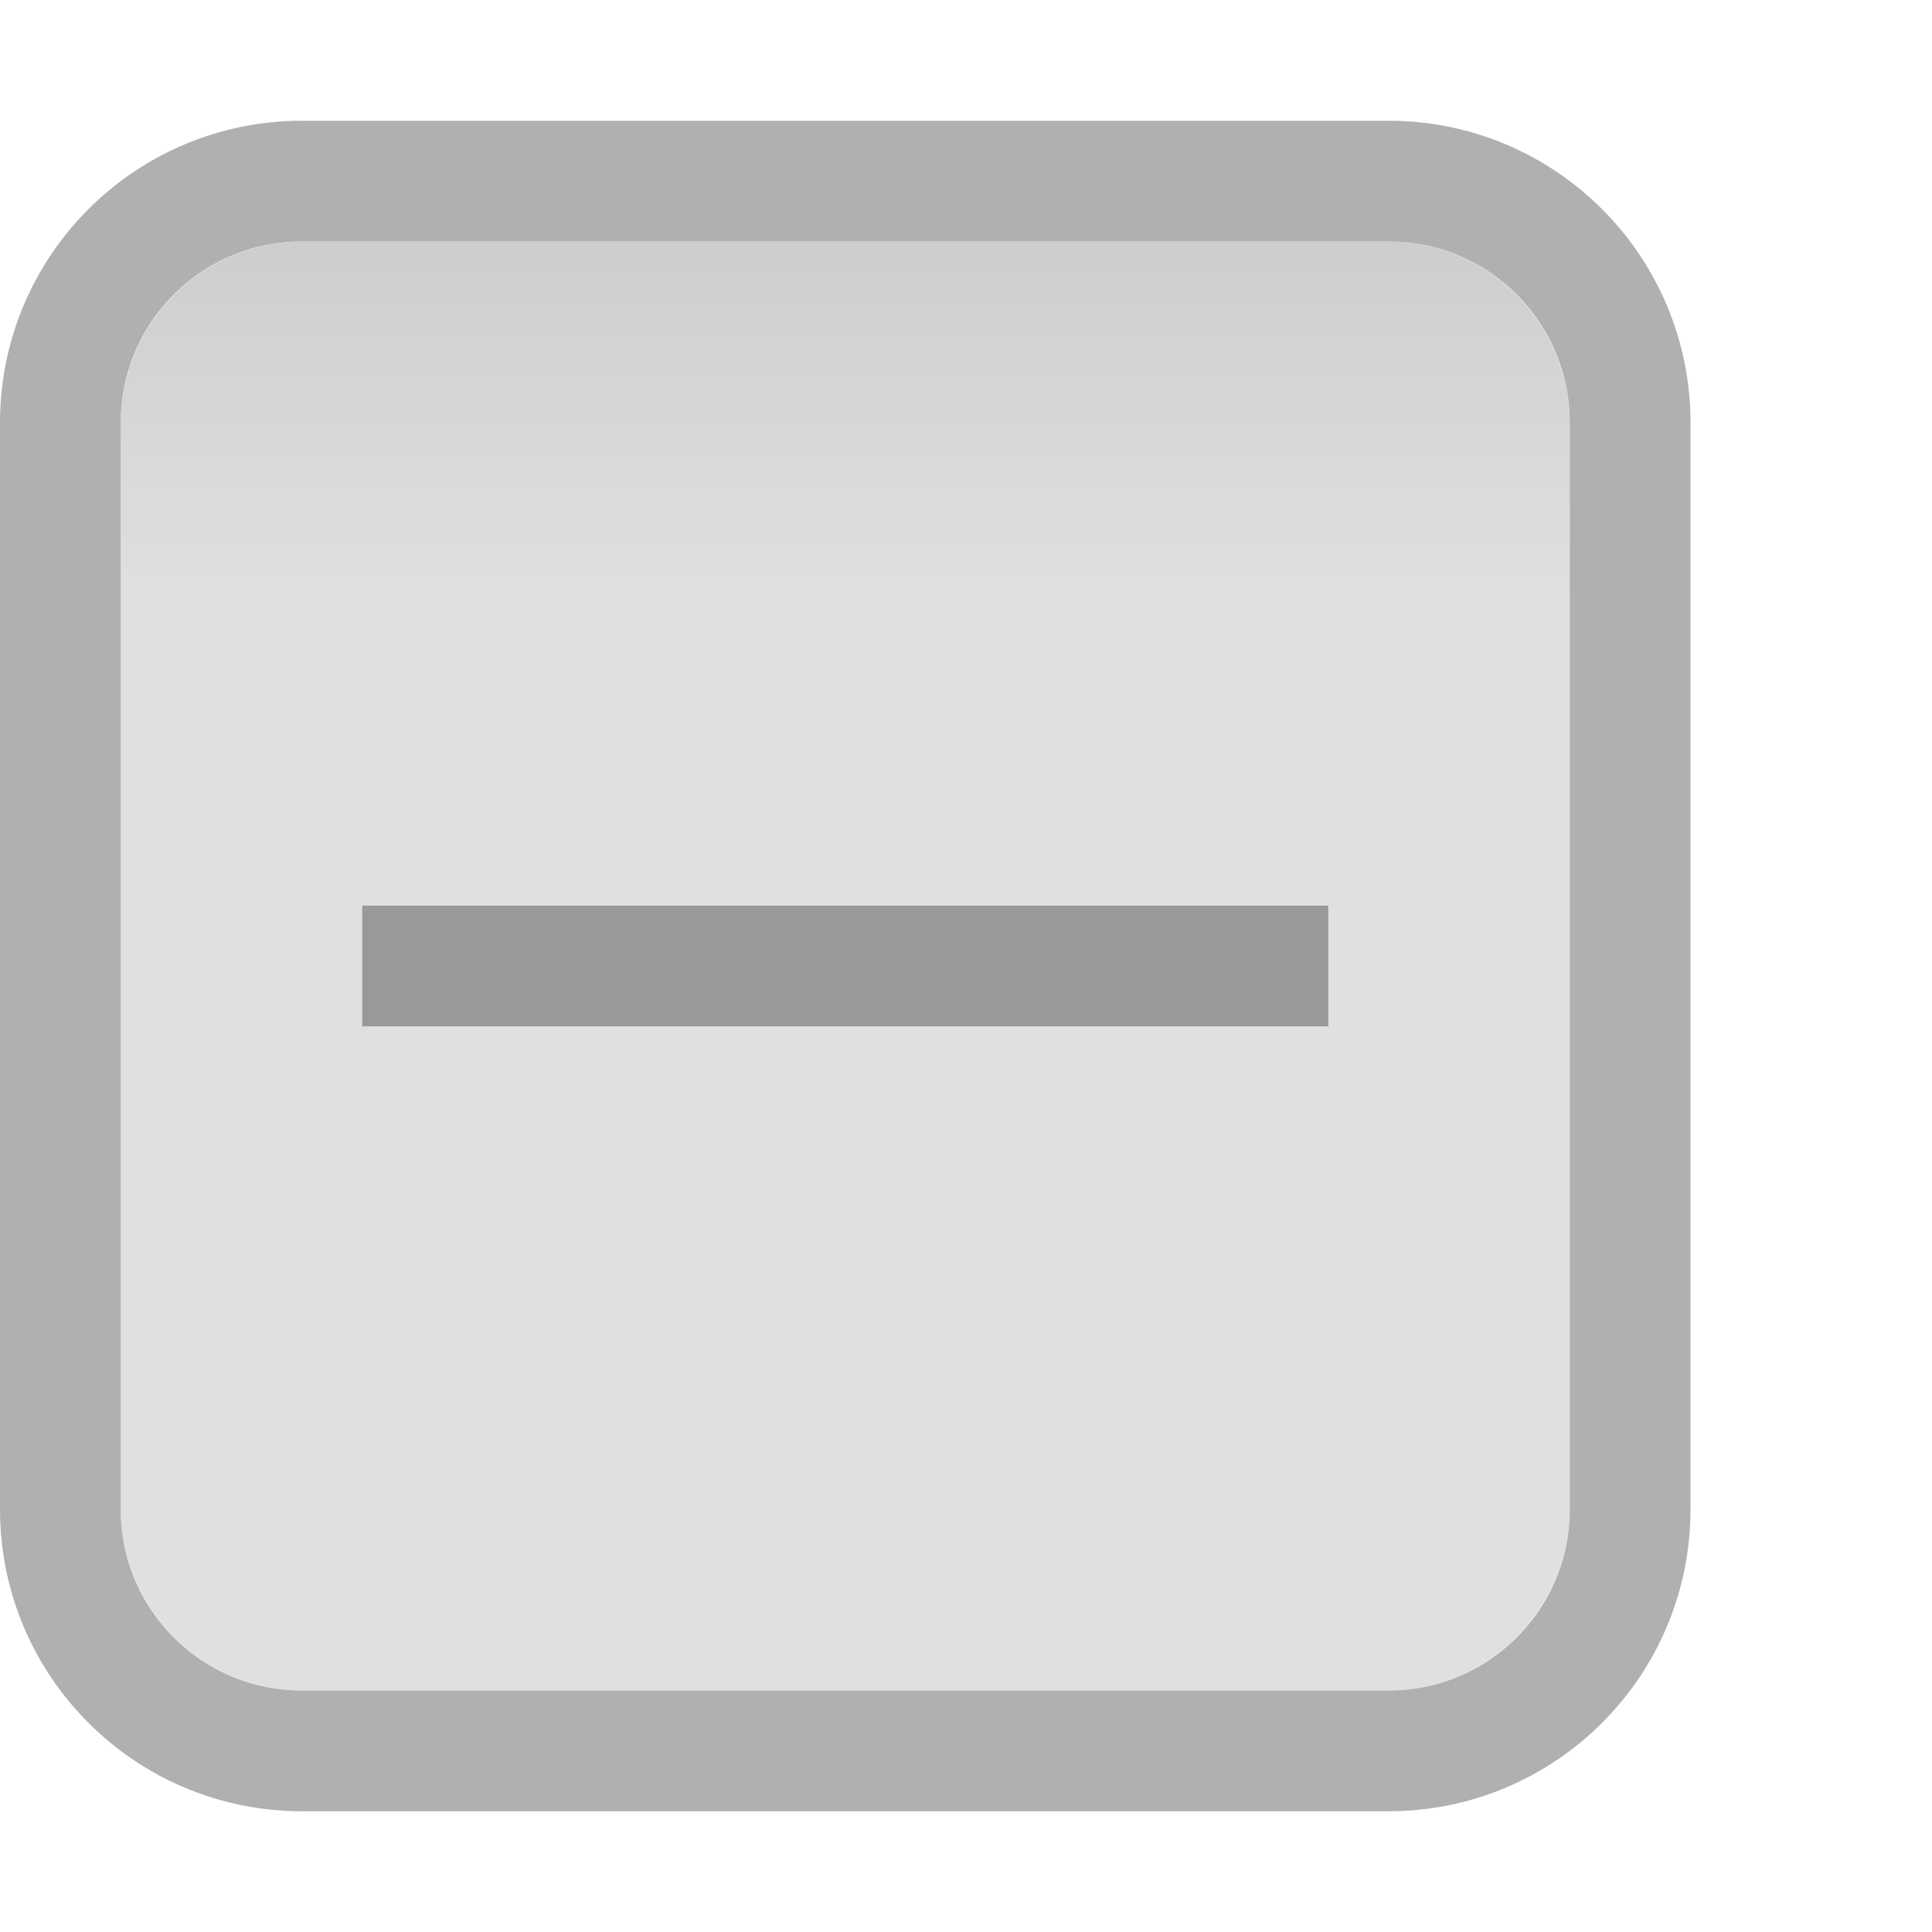
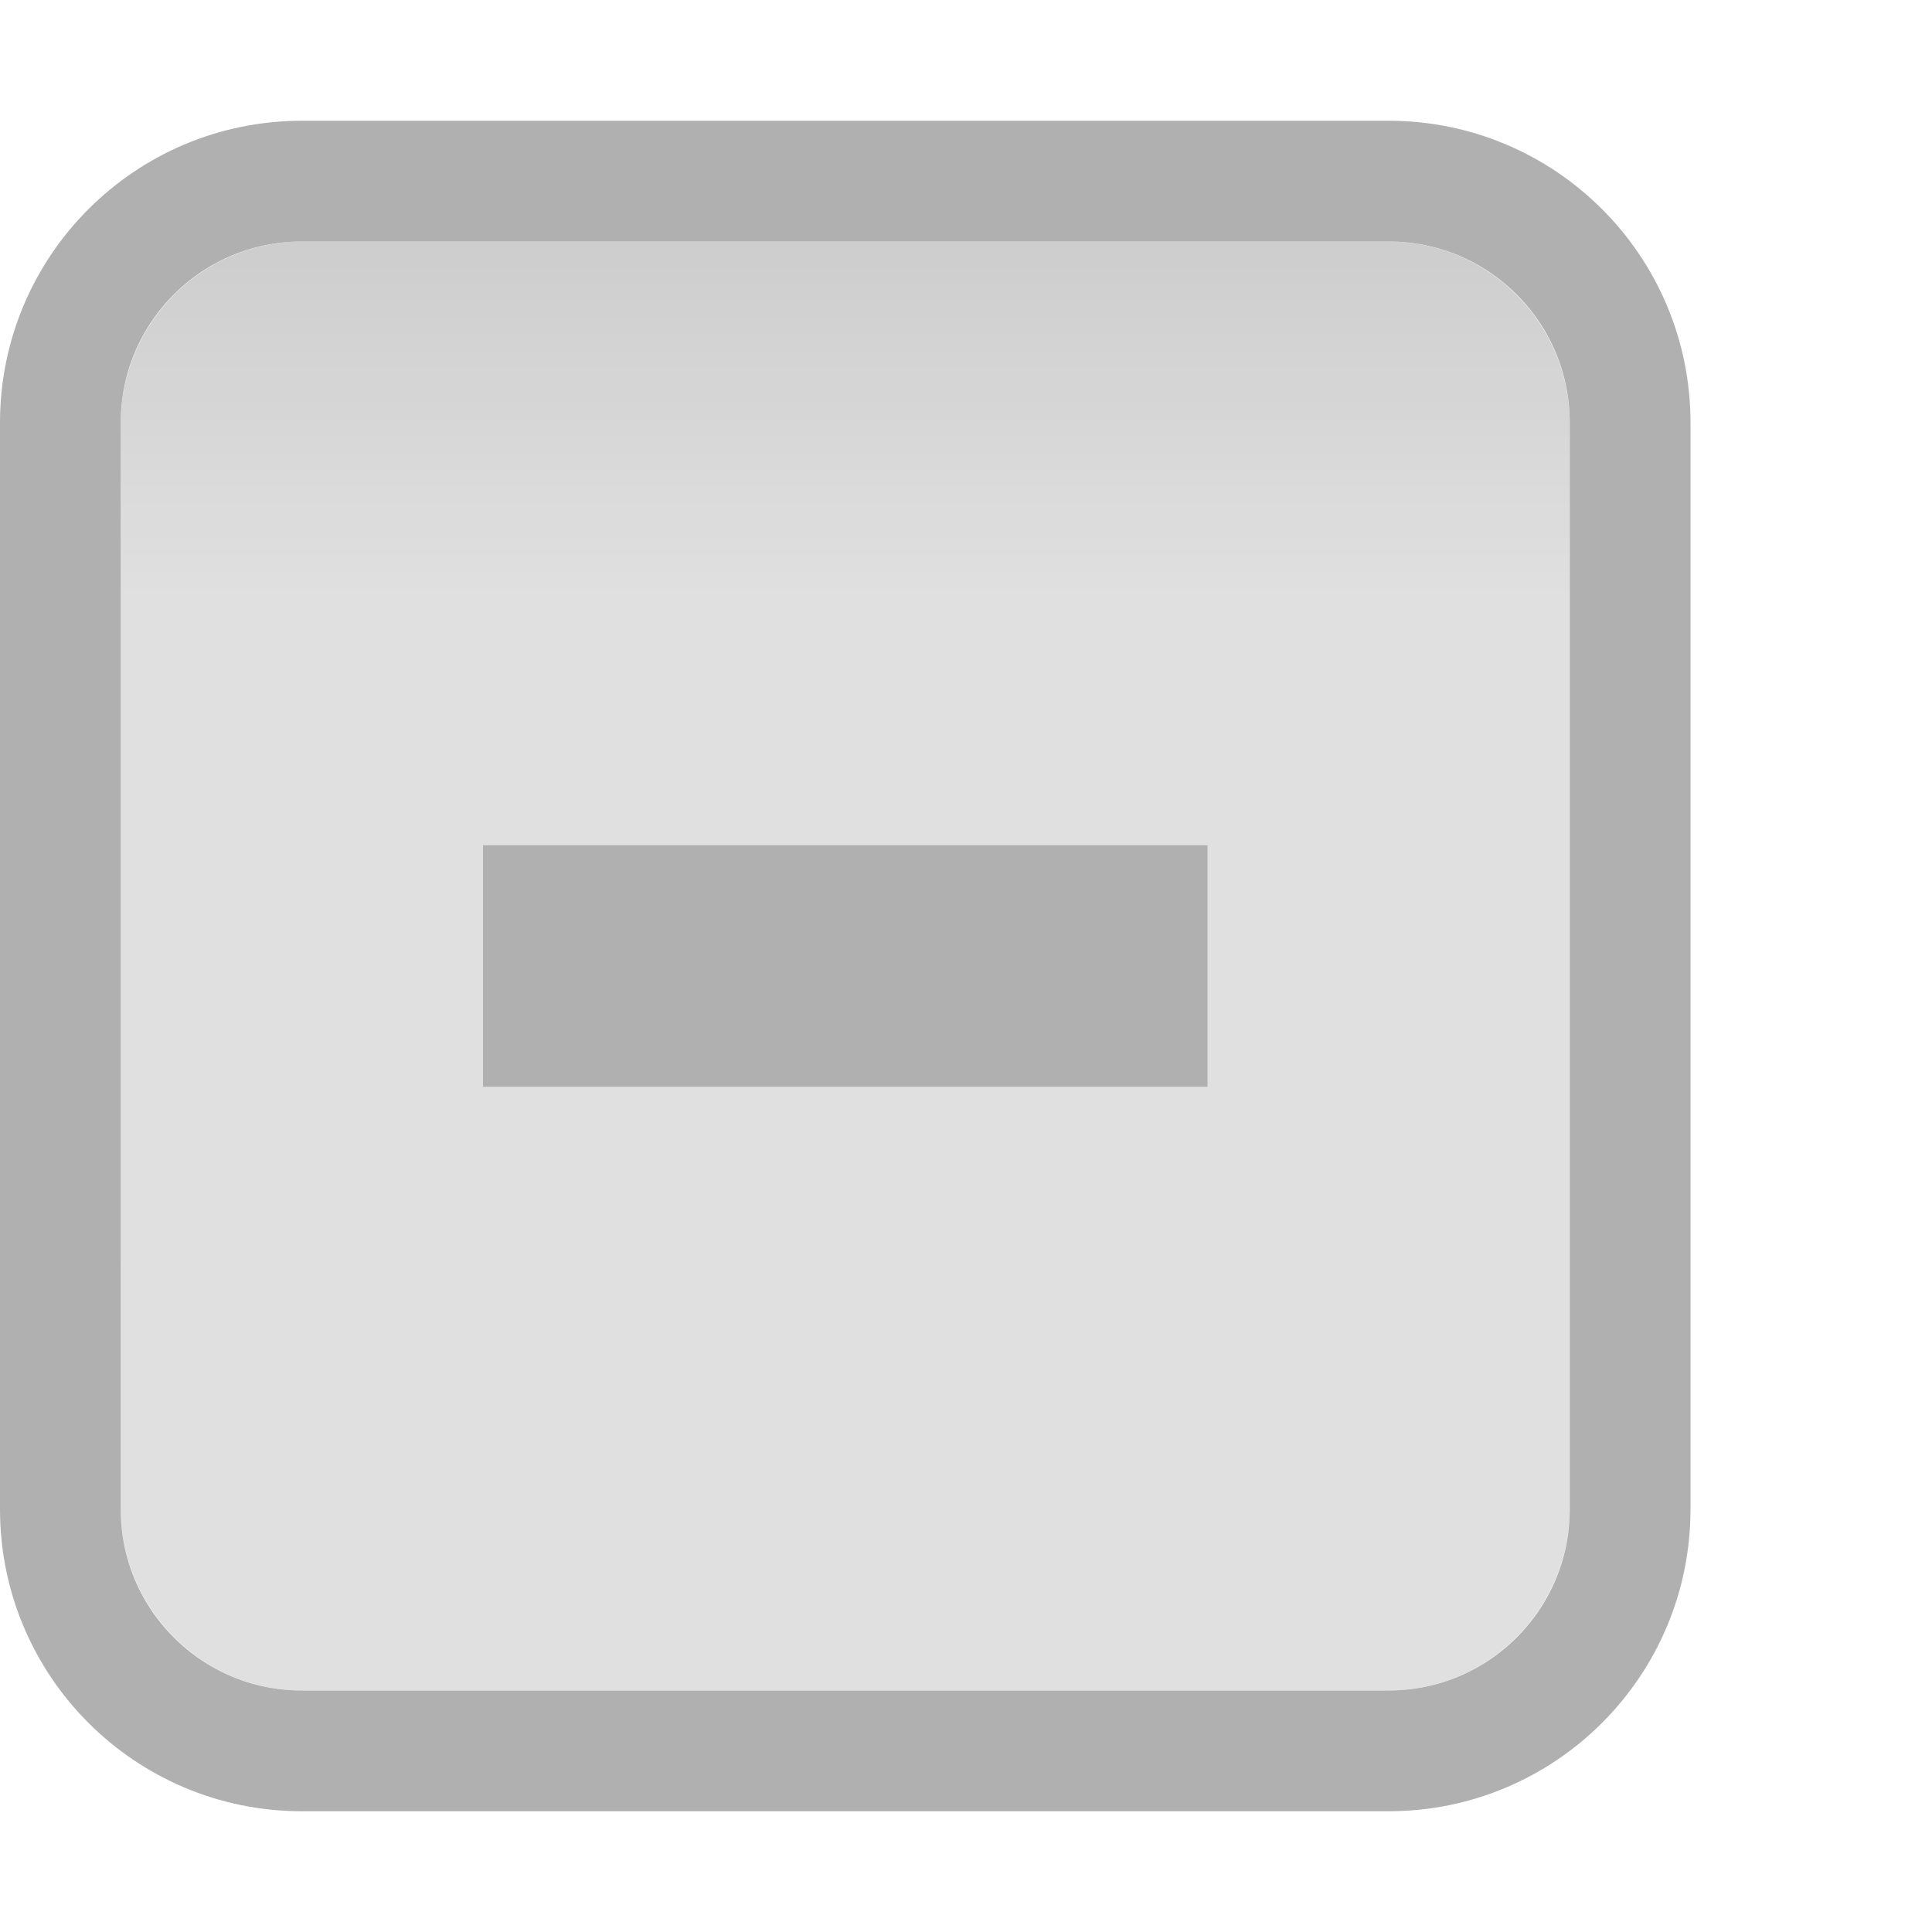
<svg xmlns="http://www.w3.org/2000/svg" xmlns:xlink="http://www.w3.org/1999/xlink" width="16" height="16" id="svg2" version="1.1">
  <defs id="defs4">
    <linearGradient id="linearGradient4024">
      <stop style="stop-color:#000000;stop-opacity:0.25;" offset="0" id="stop4026" />
      <stop style="stop-color:#000000;stop-opacity:0.4;" offset="1" id="stop4028" />
    </linearGradient>
    <linearGradient id="linearGradient3784">
      <stop style="stop-color:#000000;stop-opacity:0.08;" offset="0" id="stop3786" />
      <stop style="stop-color:#000000;stop-opacity:0;" offset="1" id="stop3789" />
    </linearGradient>
    <linearGradient id="linearGradient3770">
      <stop style="stop-color:#cccccc;stop-opacity:1;" offset="0" id="stop3772" />
      <stop id="stop3778" offset="0.173" style="stop-color:#f5f5f5;stop-opacity:1;" />
      <stop style="stop-color:#f5f5f5;stop-opacity:1;" offset="1" id="stop3774" />
    </linearGradient>
    <linearGradient id="linearGradient3767">
      <stop style="stop-color:#000000;stop-opacity:0.06;" offset="0" id="stop3769" />
      <stop style="stop-color:#000000;stop-opacity:0.02;" offset="1" id="stop3771" />
    </linearGradient>
    <linearGradient id="linearGradient3761">
      <stop style="stop-color:#020202;stop-opacity:1;" offset="0" id="stop3764" />
      <stop style="stop-color:#000000;stop-opacity:1;" offset="1" id="stop3766" />
    </linearGradient>
    <linearGradient id="linearGradient3786">
      <stop style="stop-color:#000000;stop-opacity:0.8;" offset="0" id="stop3788" />
      <stop style="stop-color:#000000;stop-opacity:1;" offset="1" id="stop3790" />
    </linearGradient>
    <linearGradient id="linearGradient3759">
      <stop style="stop-color:#ffffff;stop-opacity:0;" offset="0" id="stop3761" />
      <stop style="stop-color:#ffffff;stop-opacity:0.3;" offset="1" id="stop3763" />
    </linearGradient>
    <linearGradient xlink:href="#linearGradient3759" id="linearGradient3765" x1="8.05" y1="1044.092" x2="8.05" y2="1052.461" gradientUnits="userSpaceOnUse" gradientTransform="matrix(0.8666667,0,0,0.9333322,0.06696425,70.1254)" />
    <linearGradient xlink:href="#linearGradient3786" id="linearGradient3792" x1="7.945" y1="1037.417" x2="8.04" y2="1051.256" gradientUnits="userSpaceOnUse" />
    <linearGradient xlink:href="#linearGradient3767" id="linearGradient3780" gradientUnits="userSpaceOnUse" gradientTransform="matrix(1,0,0,1.000002,7.9584105e-8,-0.00155298)" x1="8.029" y1="1038.428" x2="8.029" y2="1050.33" />
    <linearGradient xlink:href="#linearGradient3784" id="linearGradient3791" x1="7.96" y1="1038.447" x2="7.96" y2="1041.303" gradientUnits="userSpaceOnUse" gradientTransform="translate(-0.9997025,3.4976675e-5)" />
  </defs>
  <g id="layer1" transform="translate(0,-1036.362)">
    <rect style="fill:#e0e0e0;fill-opacity:1;stroke:none" id="rect3788" width="12" height="12" x="1" y="1038.362" rx="1.504" ry="1.509" />
    <rect style="fill:none;stroke:url(#linearGradient3765);stroke-width:1;stroke-opacity:1" id="rect3757" width="13" height="14" x="0.5" y="1037.862" rx="2.464" ry="2.487" />
    <rect ry="1.509" rx="1.504" y="1038.362" x="1" height="12" width="12" id="rect3782" style="fill:url(#linearGradient3791);fill-opacity:1;stroke:none" />
    <rect style="fill:none;stroke:#b0b0b0;stroke-width:1px;stroke-linecap:butt;stroke-linejoin:miter;stroke-opacity:1" id="rect3755" width="13" height="13" x="0.5" y="1037.862" rx="2" ry="2" />
    <rect style="fill:none;stroke:url(#linearGradient3780);stroke-width:1;stroke-opacity:1;display:none" id="rect3765" width="11" height="11" x="2.5" y="1038.862" rx="0.945" ry="1.009" />
-     <rect style="fill:#999999;fill-opacity:1;stroke:none" id="rect4089" width="8" height="1" x="3" y="1043.862" />
+     <rect style="fill:#b0b0b0;fill-opacity:1;stroke:none" id="rect4089" width="6" height="2" x="4" y="1043.362" />
  </g>
</svg>
